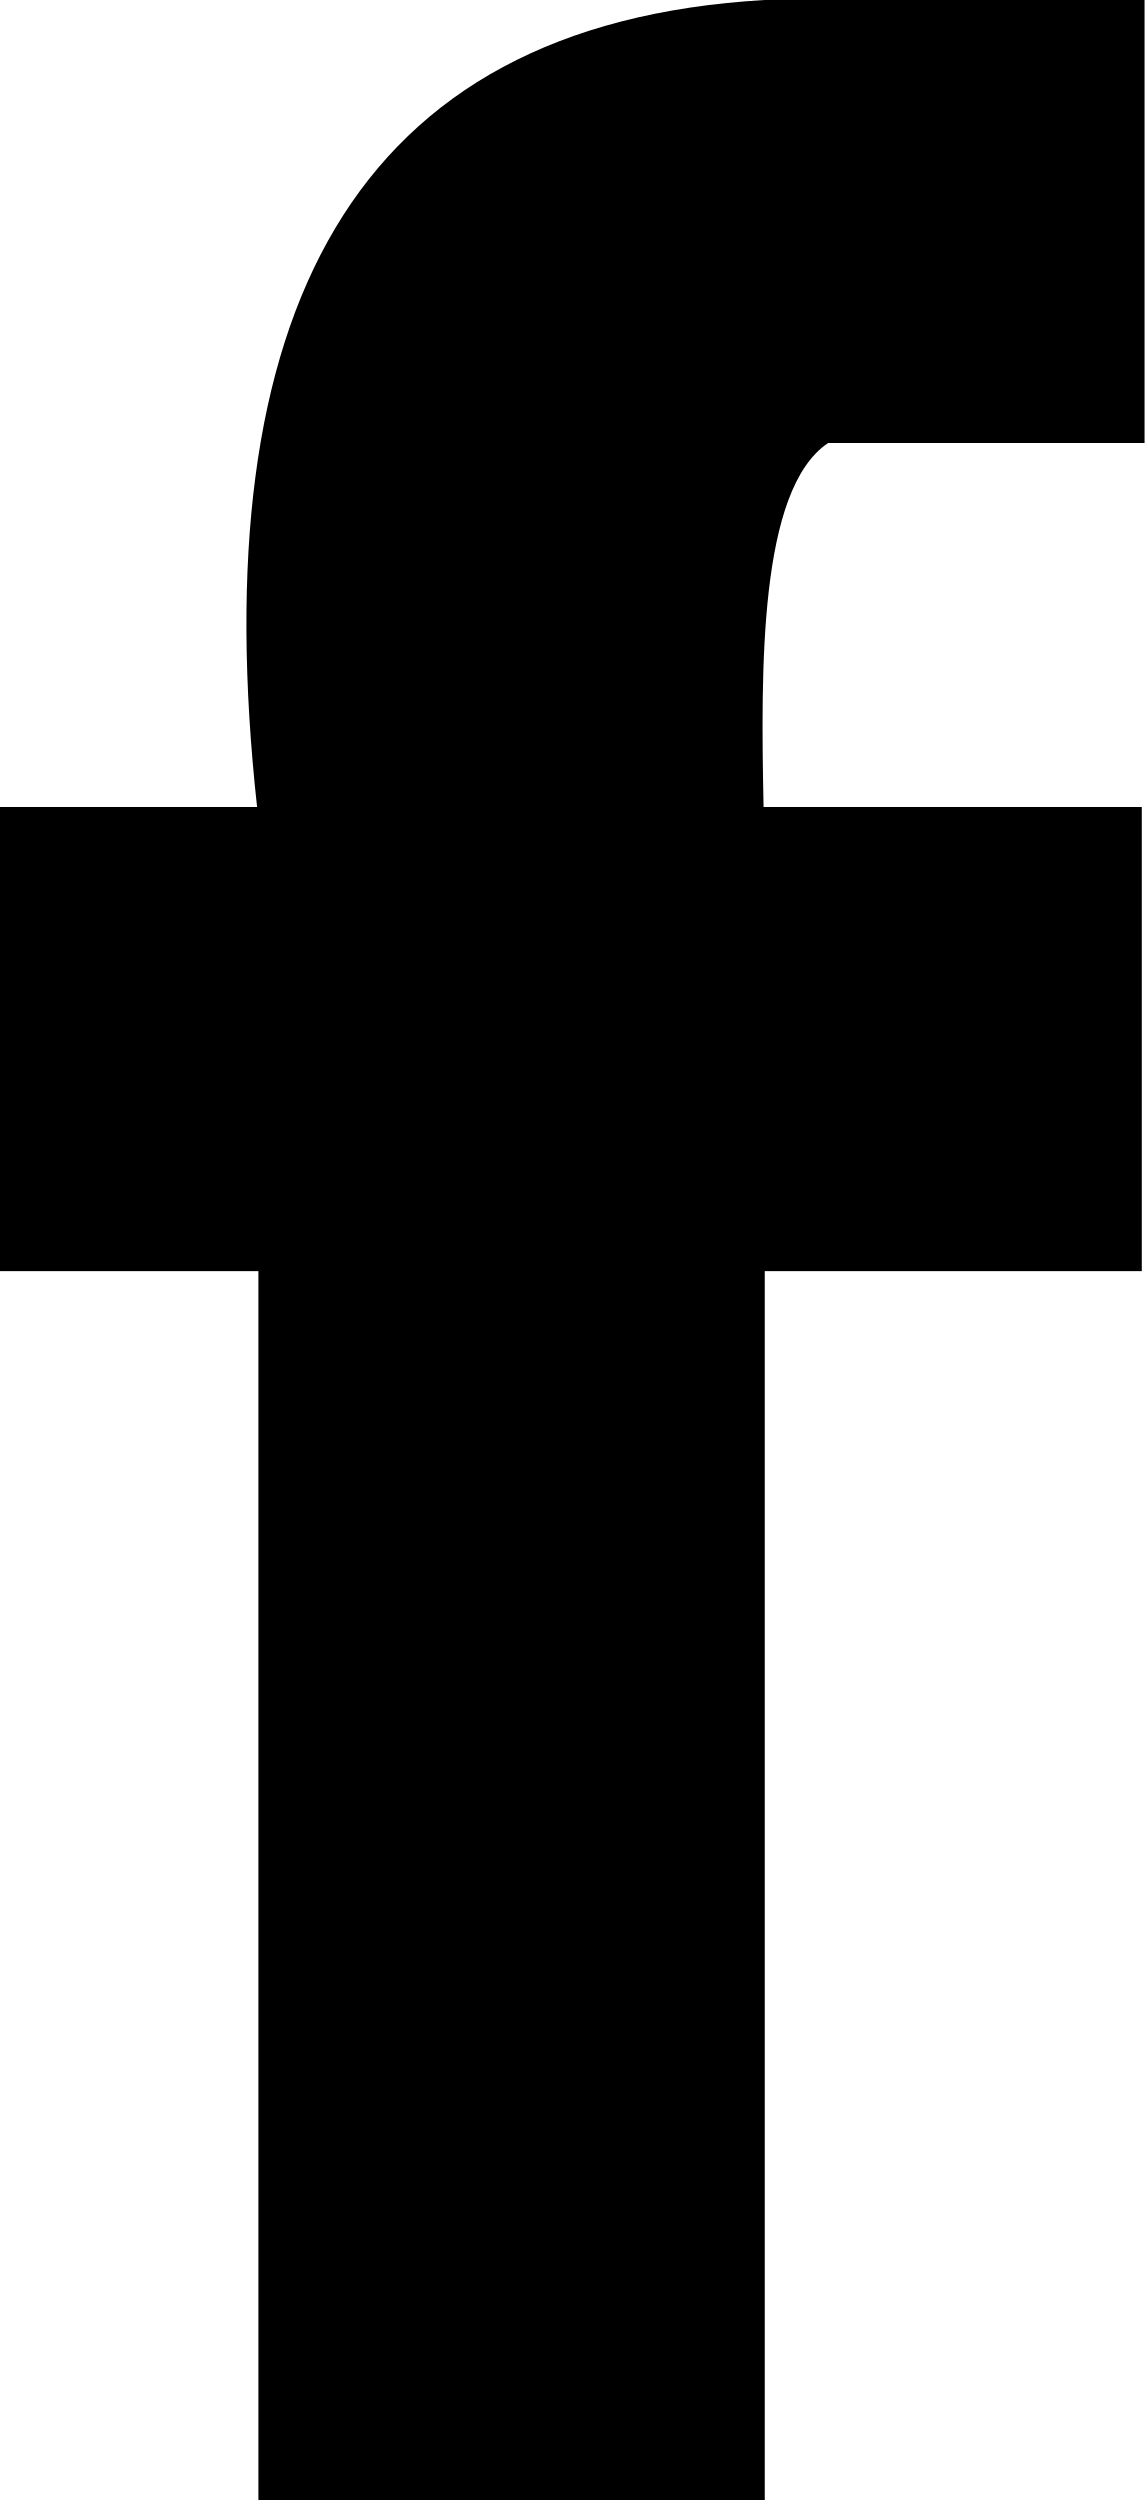
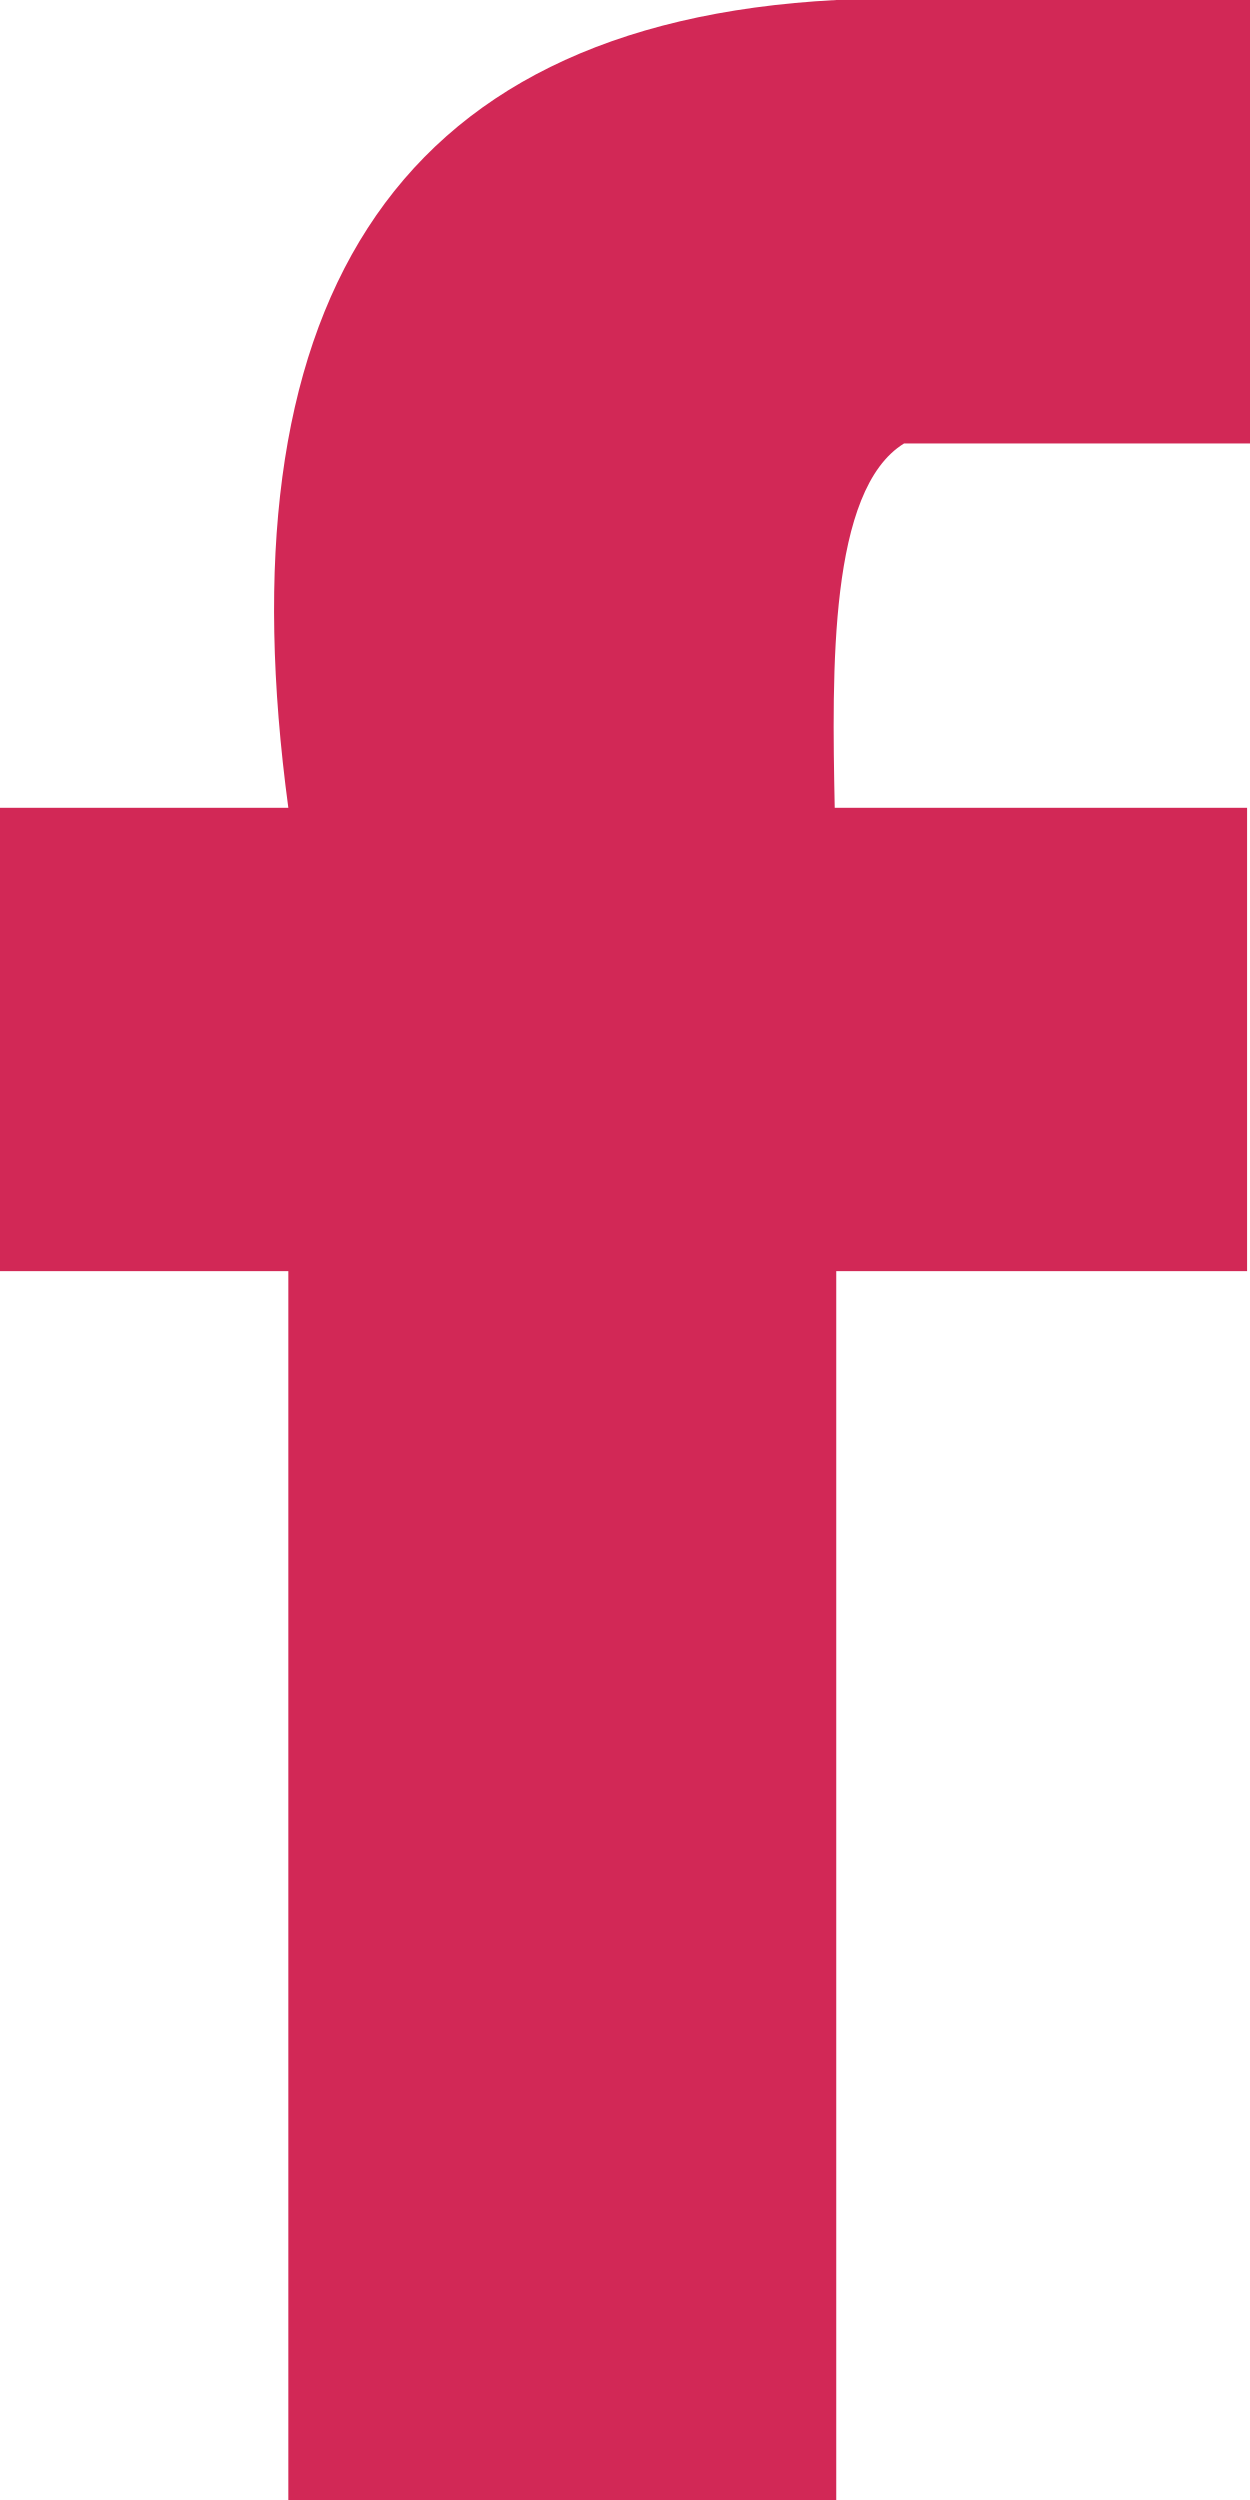
- <svg xmlns="http://www.w3.org/2000/svg" version="1.0" id="Layer_1" x="0px" y="0px" width="8.673px" height="18.944px" viewBox="0 0 8.673 18.944" enable-background="new 0 0 8.673 18.944" xml:space="preserve">
-   <path d="M6.275,3.357c0.799,0,1.599,0,2.398,0c0-1.119,0-2.238,0-3.357c-0.959,0-1.92,0-2.878,0C2.656,0.181,1.54,2.387,1.948,6.115 H0v3.517h1.958c0,3.104,0,6.208,0,9.312c1.279,0,2.558,0,3.837,0c0-3.104,0-6.208,0-9.312h2.857V6.115H5.786 C5.765,5.07,5.75,3.709,6.275,3.357z" />
+ <svg xmlns="http://www.w3.org/2000/svg" width="9" height="18" viewBox="0 0 9 18" fill="none">
+   <path d="M6.509 3.193H9V0H6.021C2.761 0.171 1.599 2.271 2.076 5.816H0V9.152H2.076V18H6.021V9.152H8.979V5.816H6.01C5.99 4.818 5.969 3.526 6.509 3.193Z" fill="#D22856" />
</svg>
